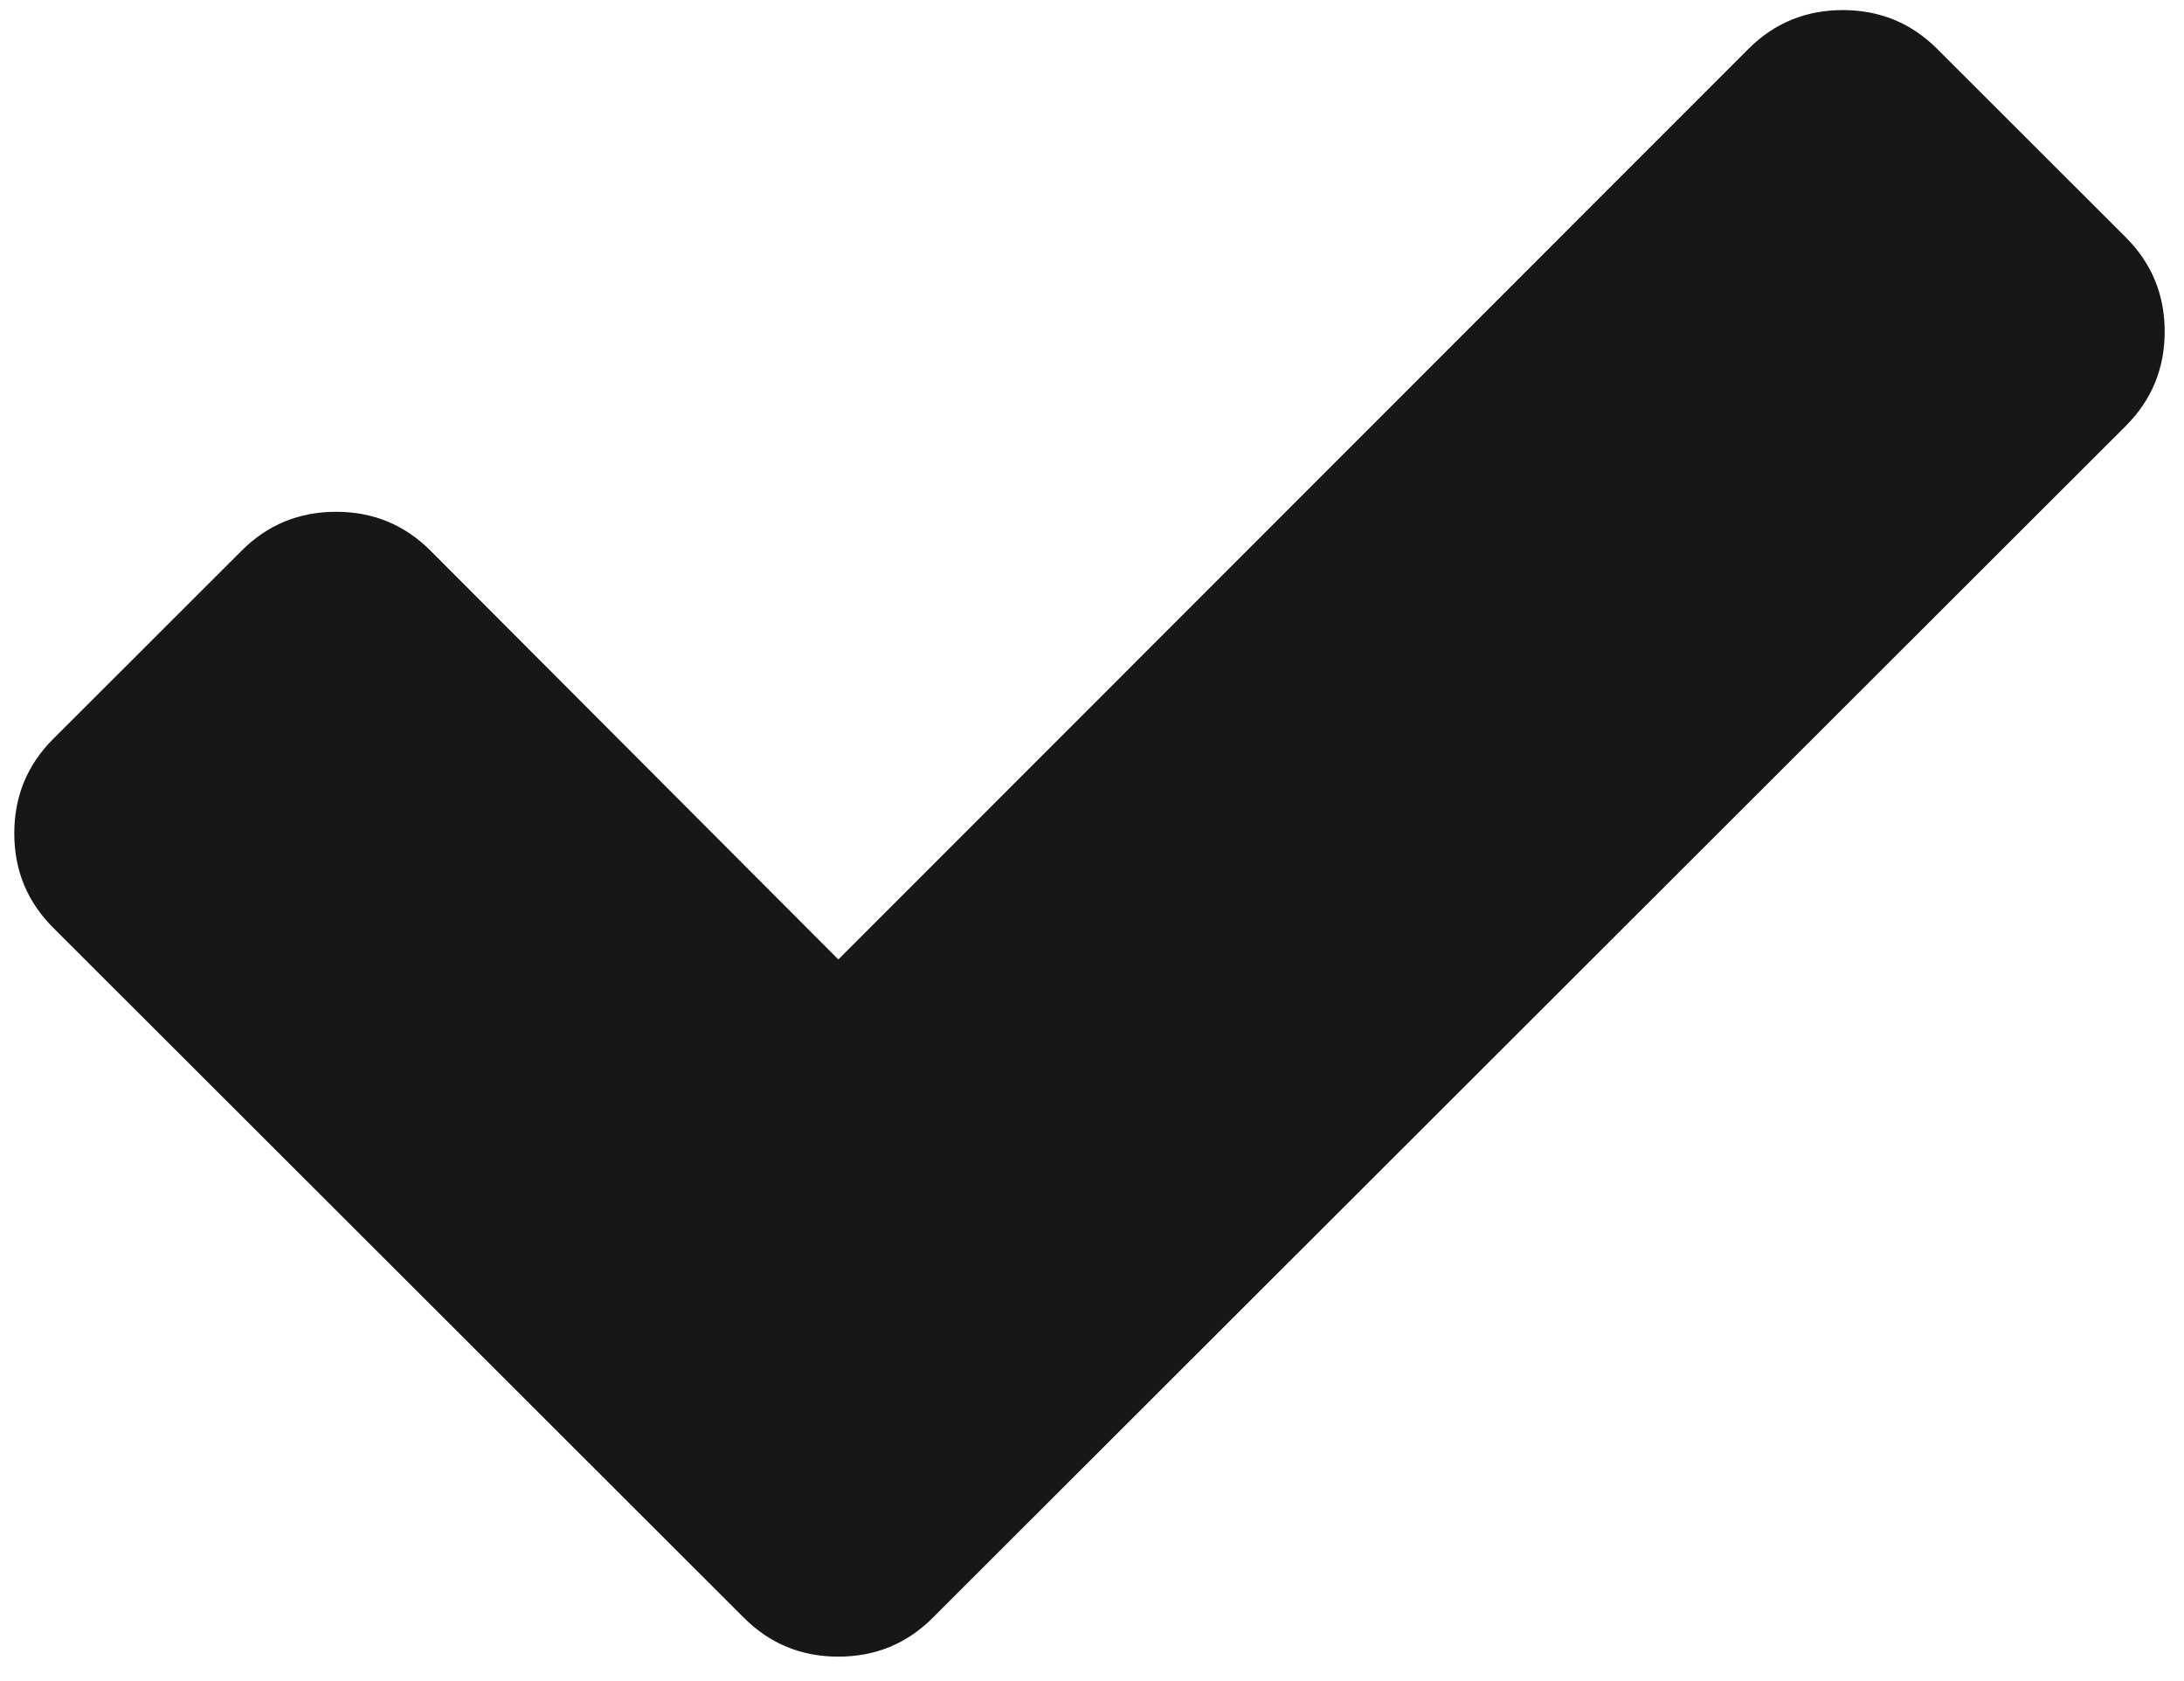
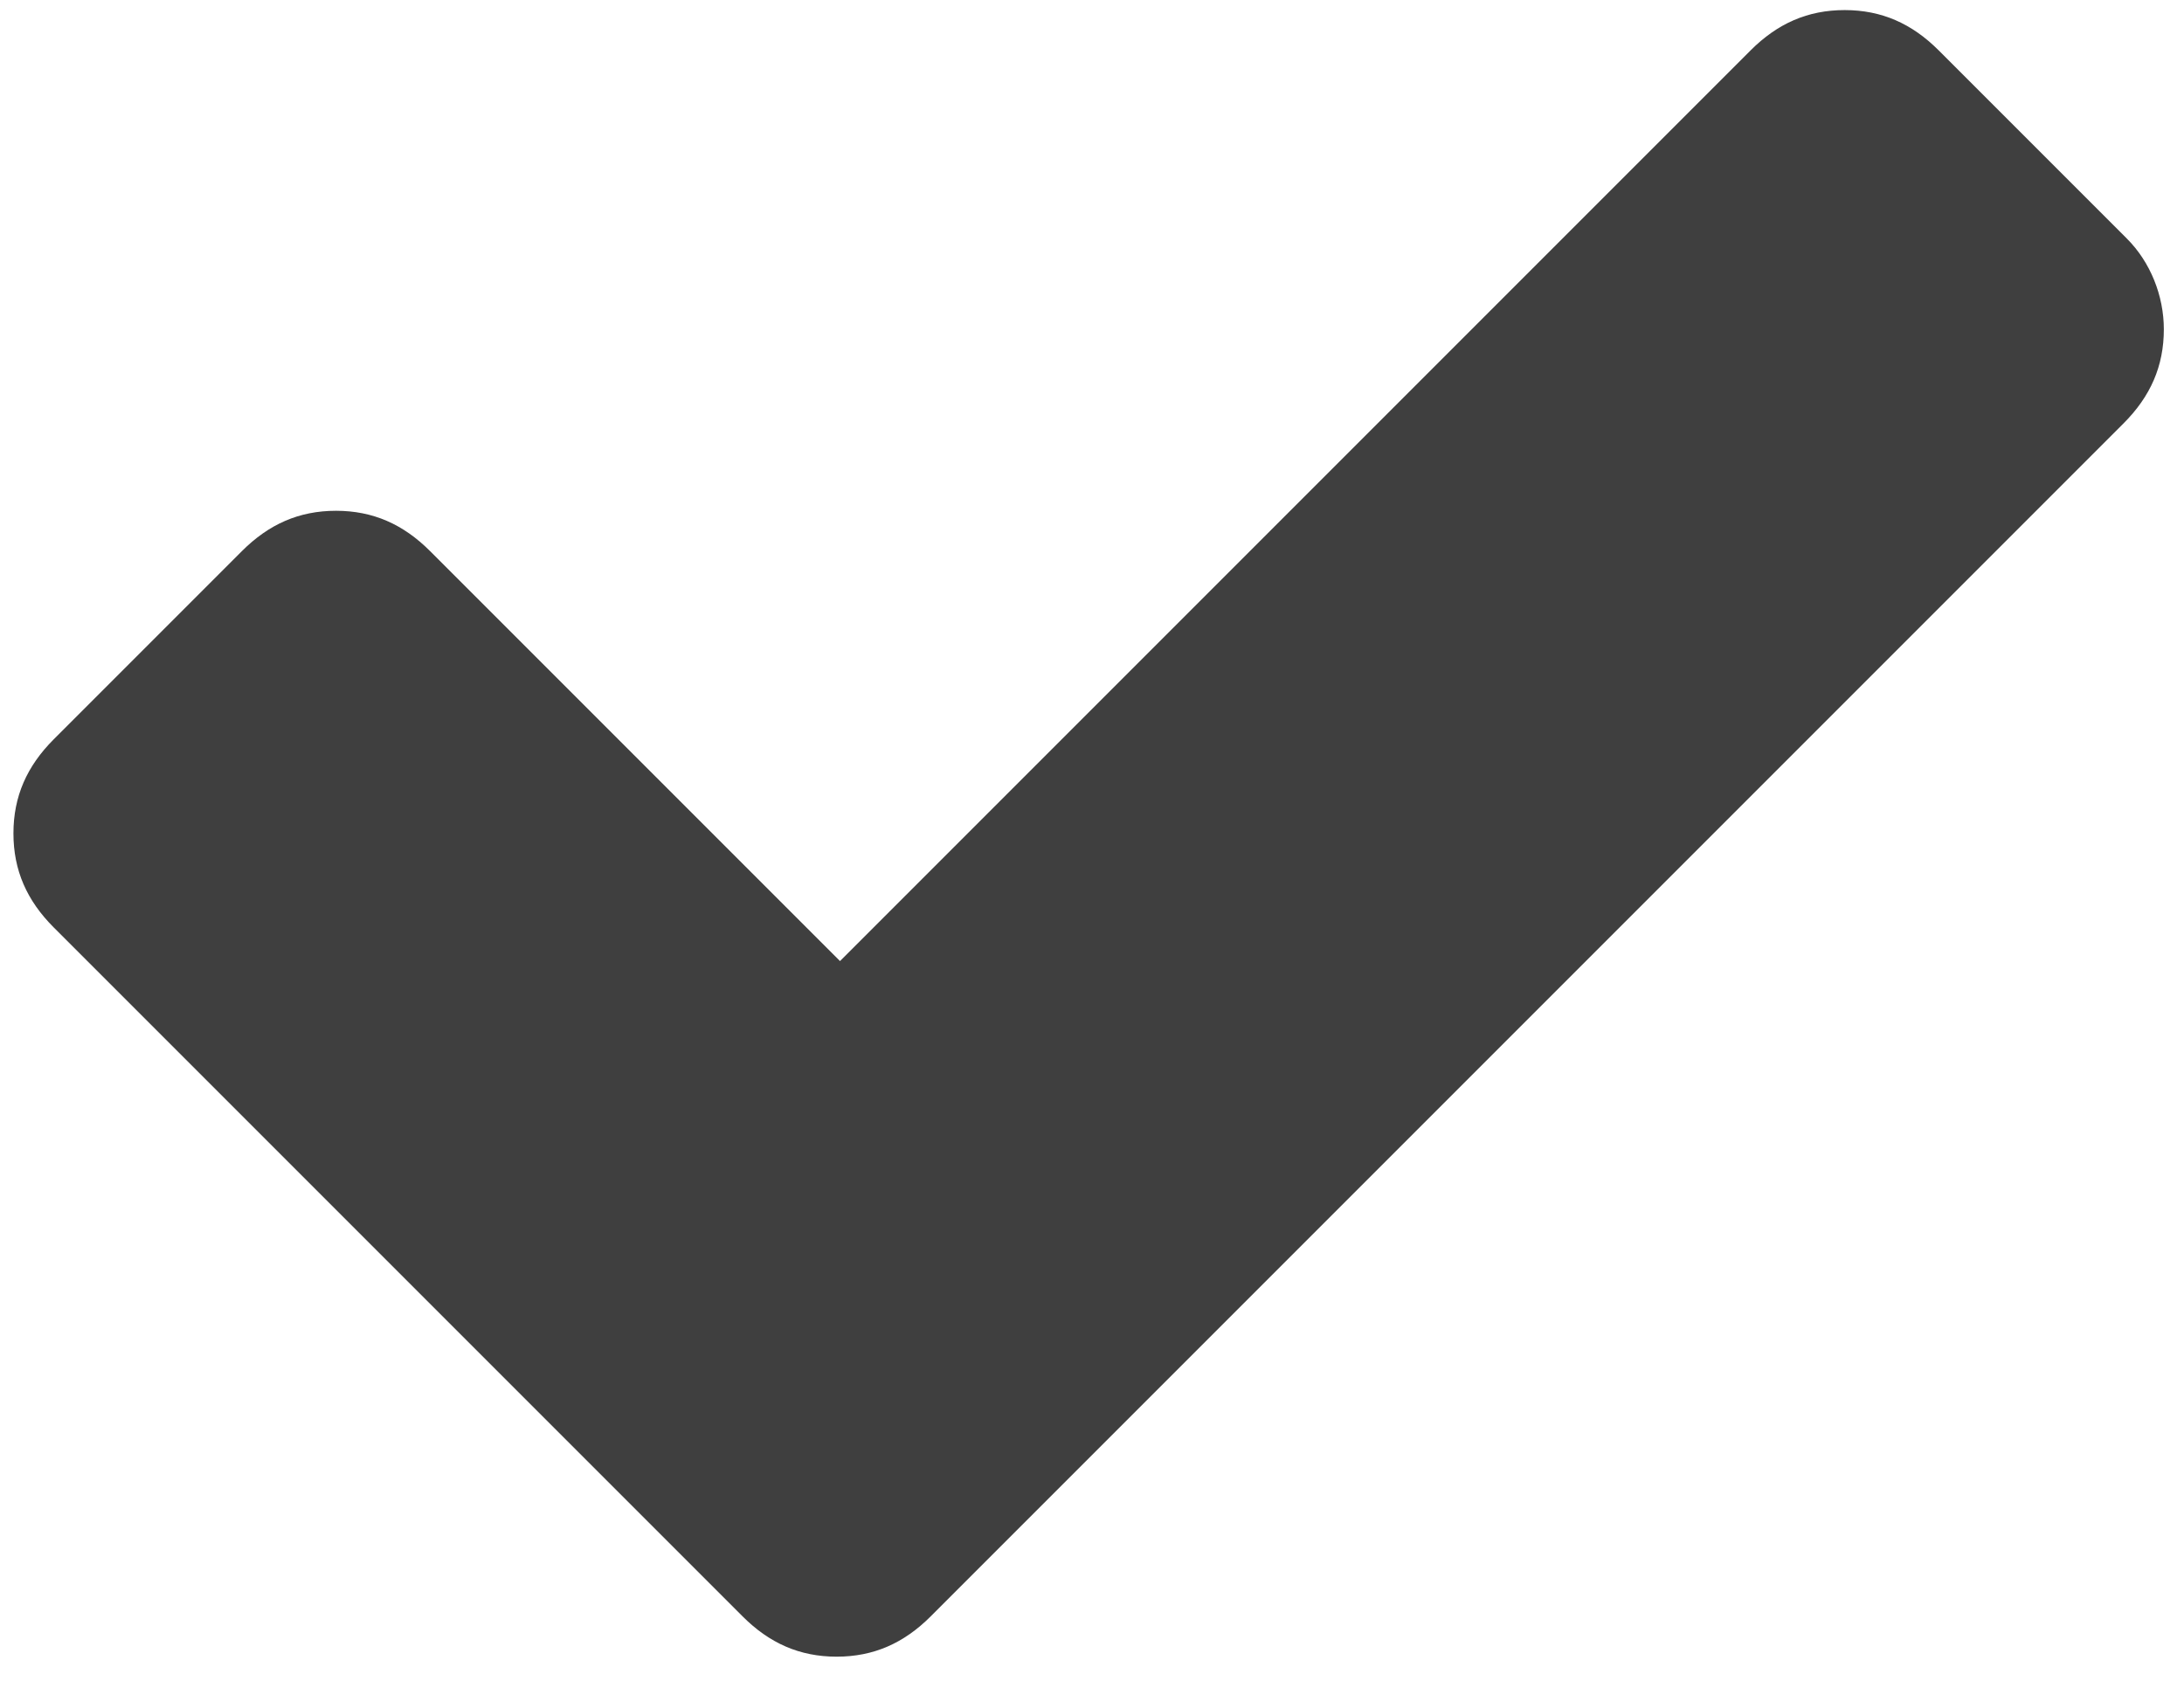
- <svg xmlns="http://www.w3.org/2000/svg" width="65" height="50" viewBox="0 0 65 50">
-   <path fill="#171717" fill-rule="evenodd" d="M63.268 7.063l-5.616-5.61C56.882.685 55.946.3 54.845.3s-2.038.385-2.808 1.155L24.951 28.552 12.81 16.385c-.77-.77-1.707-1.155-2.808-1.155-1.1 0-2.037.385-2.807 1.154l-5.616 5.61C.81 22.764.425 23.7.425 24.8s.385 2.035 1.155 2.805l14.947 14.93 5.616 5.61c.77.77 1.706 1.154 2.807 1.154s2.038-.384 2.808-1.154l5.616-5.61 29.894-29.86c.77-.77 1.157-1.707 1.157-2.805 0-1.101-.385-2.036-1.156-2.805l-.001-.002z" />
+ <svg xmlns="http://www.w3.org/2000/svg" version="1.1" id="Layer_1" x="0px" y="0px" viewBox="0 0 65 50" style="enable-background:new 0 0 65 50;" xml:space="preserve">
+   <style type="text/css">
+ 	.st0{fill-rule:evenodd;clip-rule:evenodd;fill:#3F3F3F;}
+ </style>
+   <path class="st0" d="M63.3,7.1l-5.6-5.6c-0.8-0.8-1.7-1.2-2.8-1.2s-2,0.4-2.8,1.2L25,28.6L12.8,16.4c-0.8-0.8-1.7-1.2-2.8-1.2  c-1.1,0-2,0.4-2.8,1.2L1.6,22c-0.8,0.8-1.2,1.7-1.2,2.8s0.4,2,1.2,2.8l14.9,14.9l5.6,5.6c0.8,0.8,1.7,1.2,2.8,1.2s2-0.4,2.8-1.2  l5.6-5.6l29.9-29.9c0.8-0.8,1.2-1.7,1.2-2.8C64.4,8.8,64,7.8,63.3,7.1C63.3,7.1,63.3,7.1,63.3,7.1z" />
</svg>
